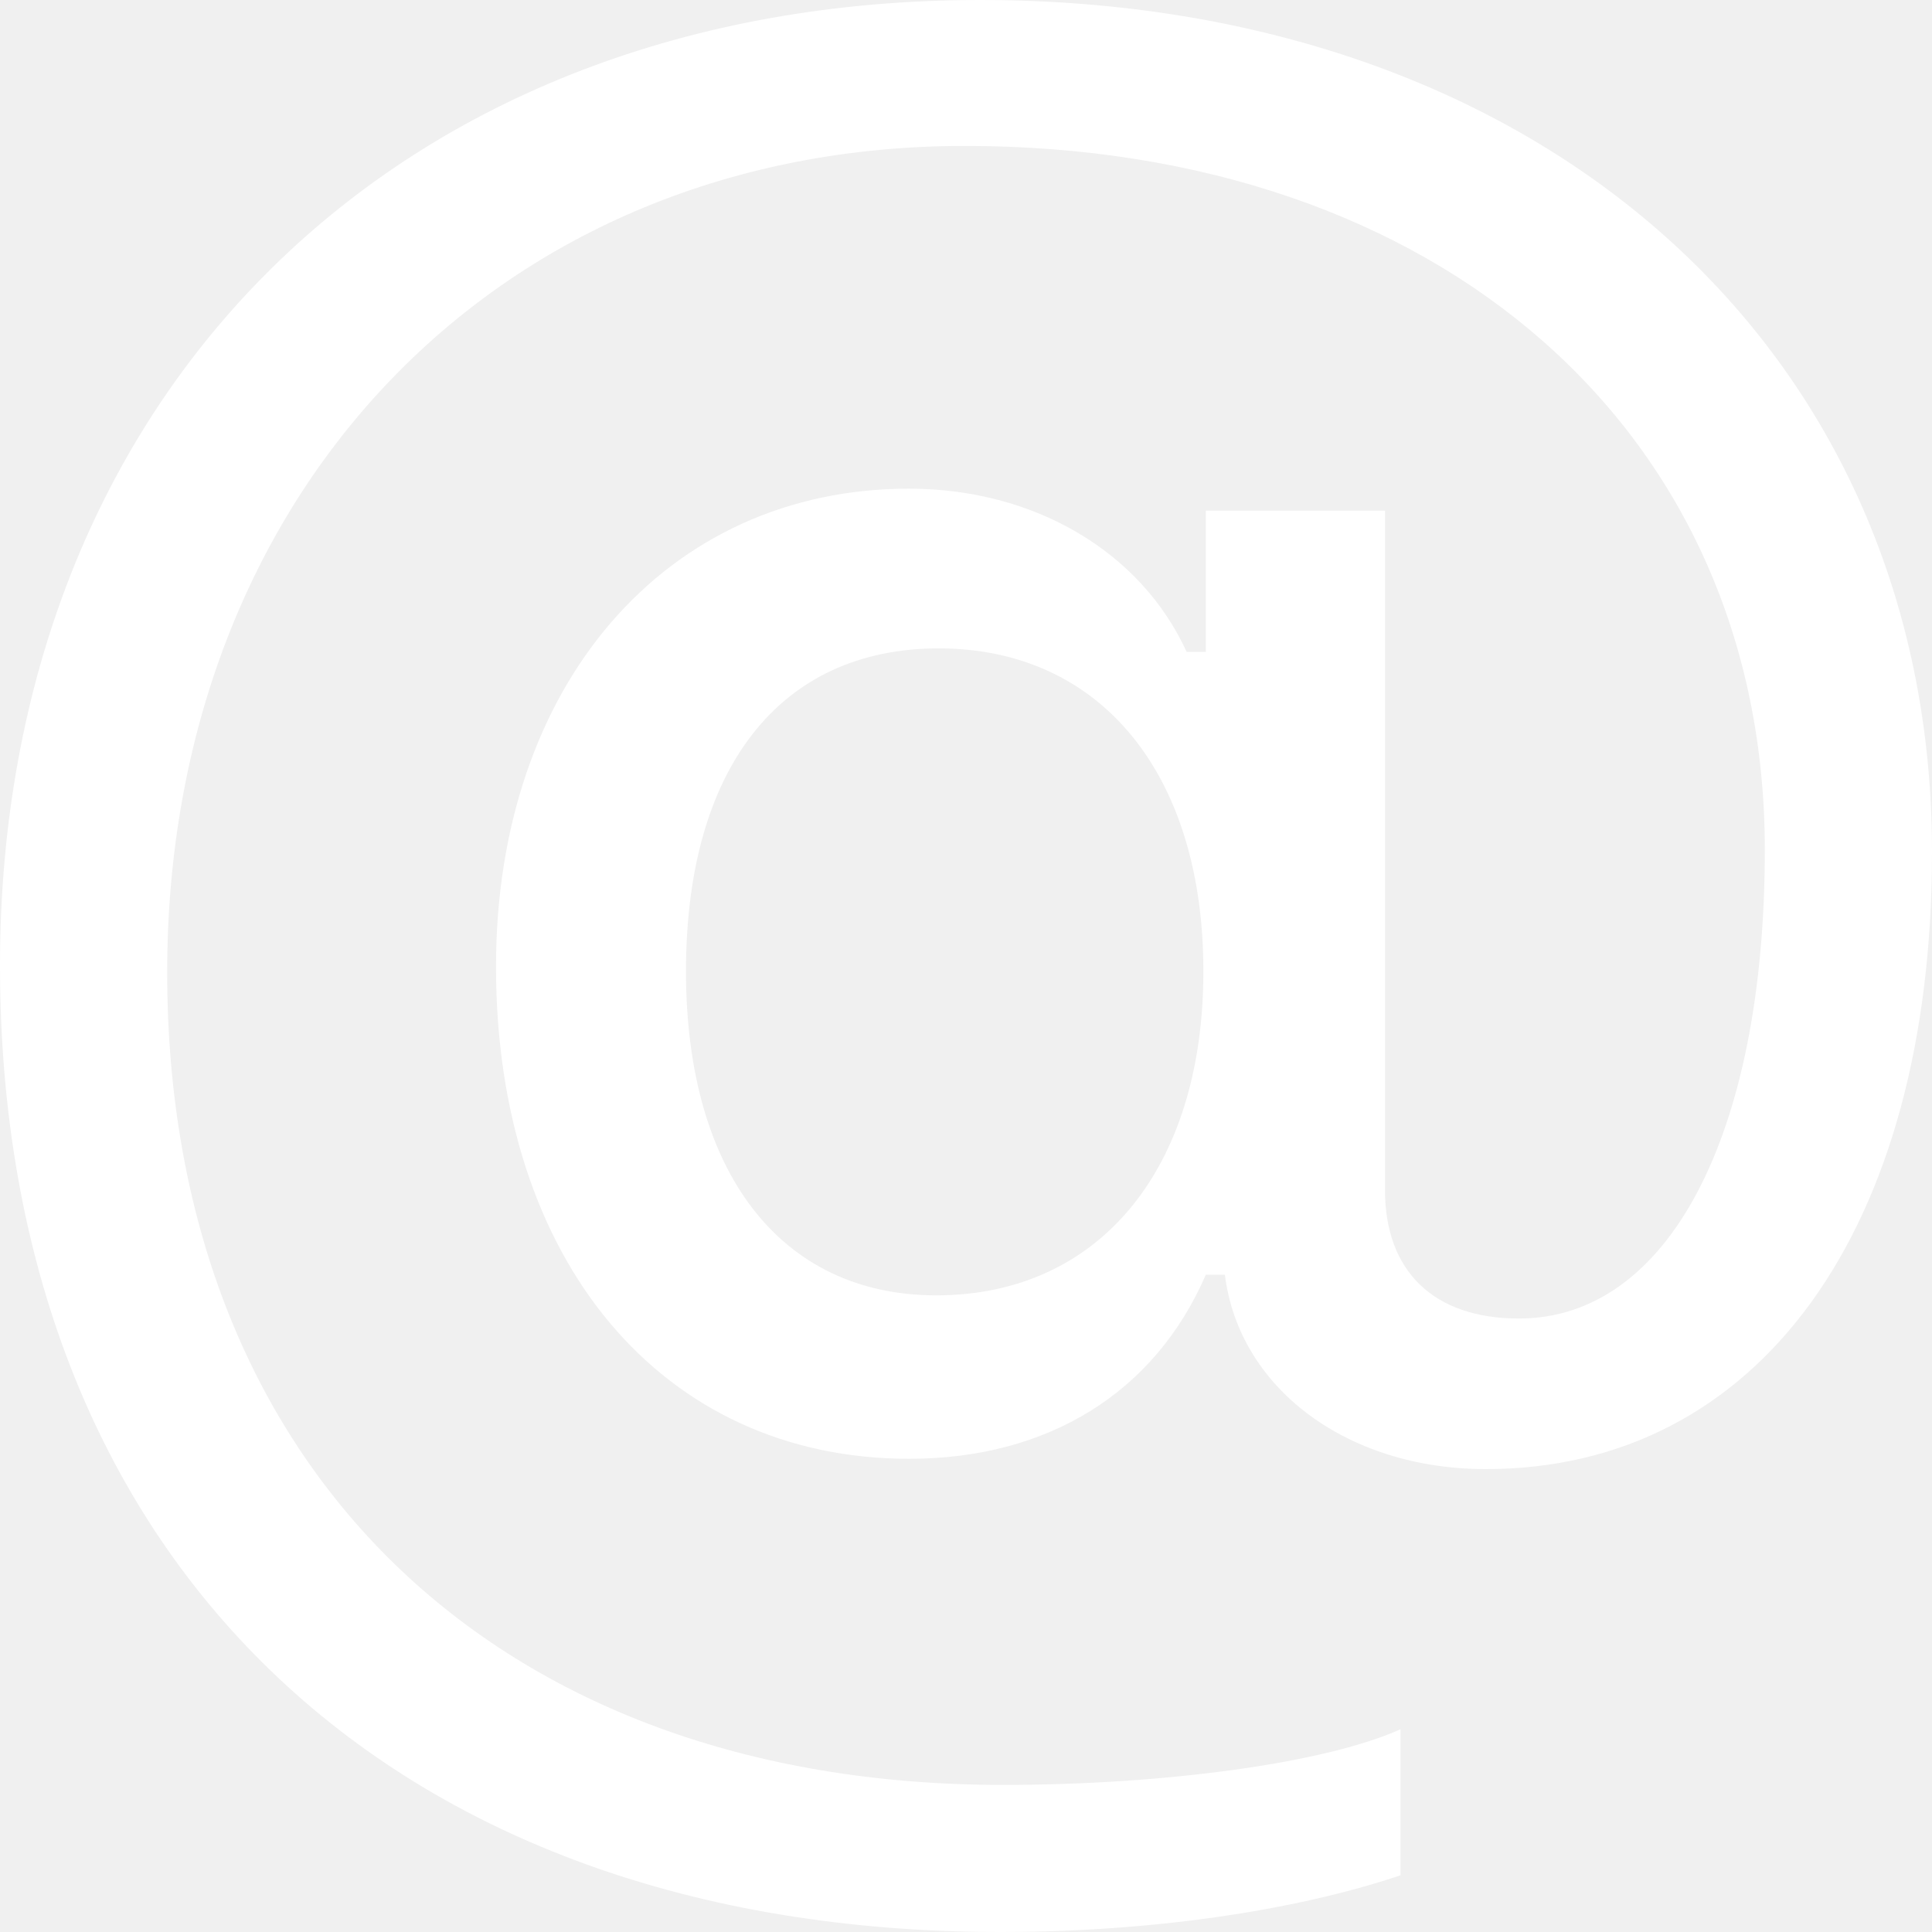
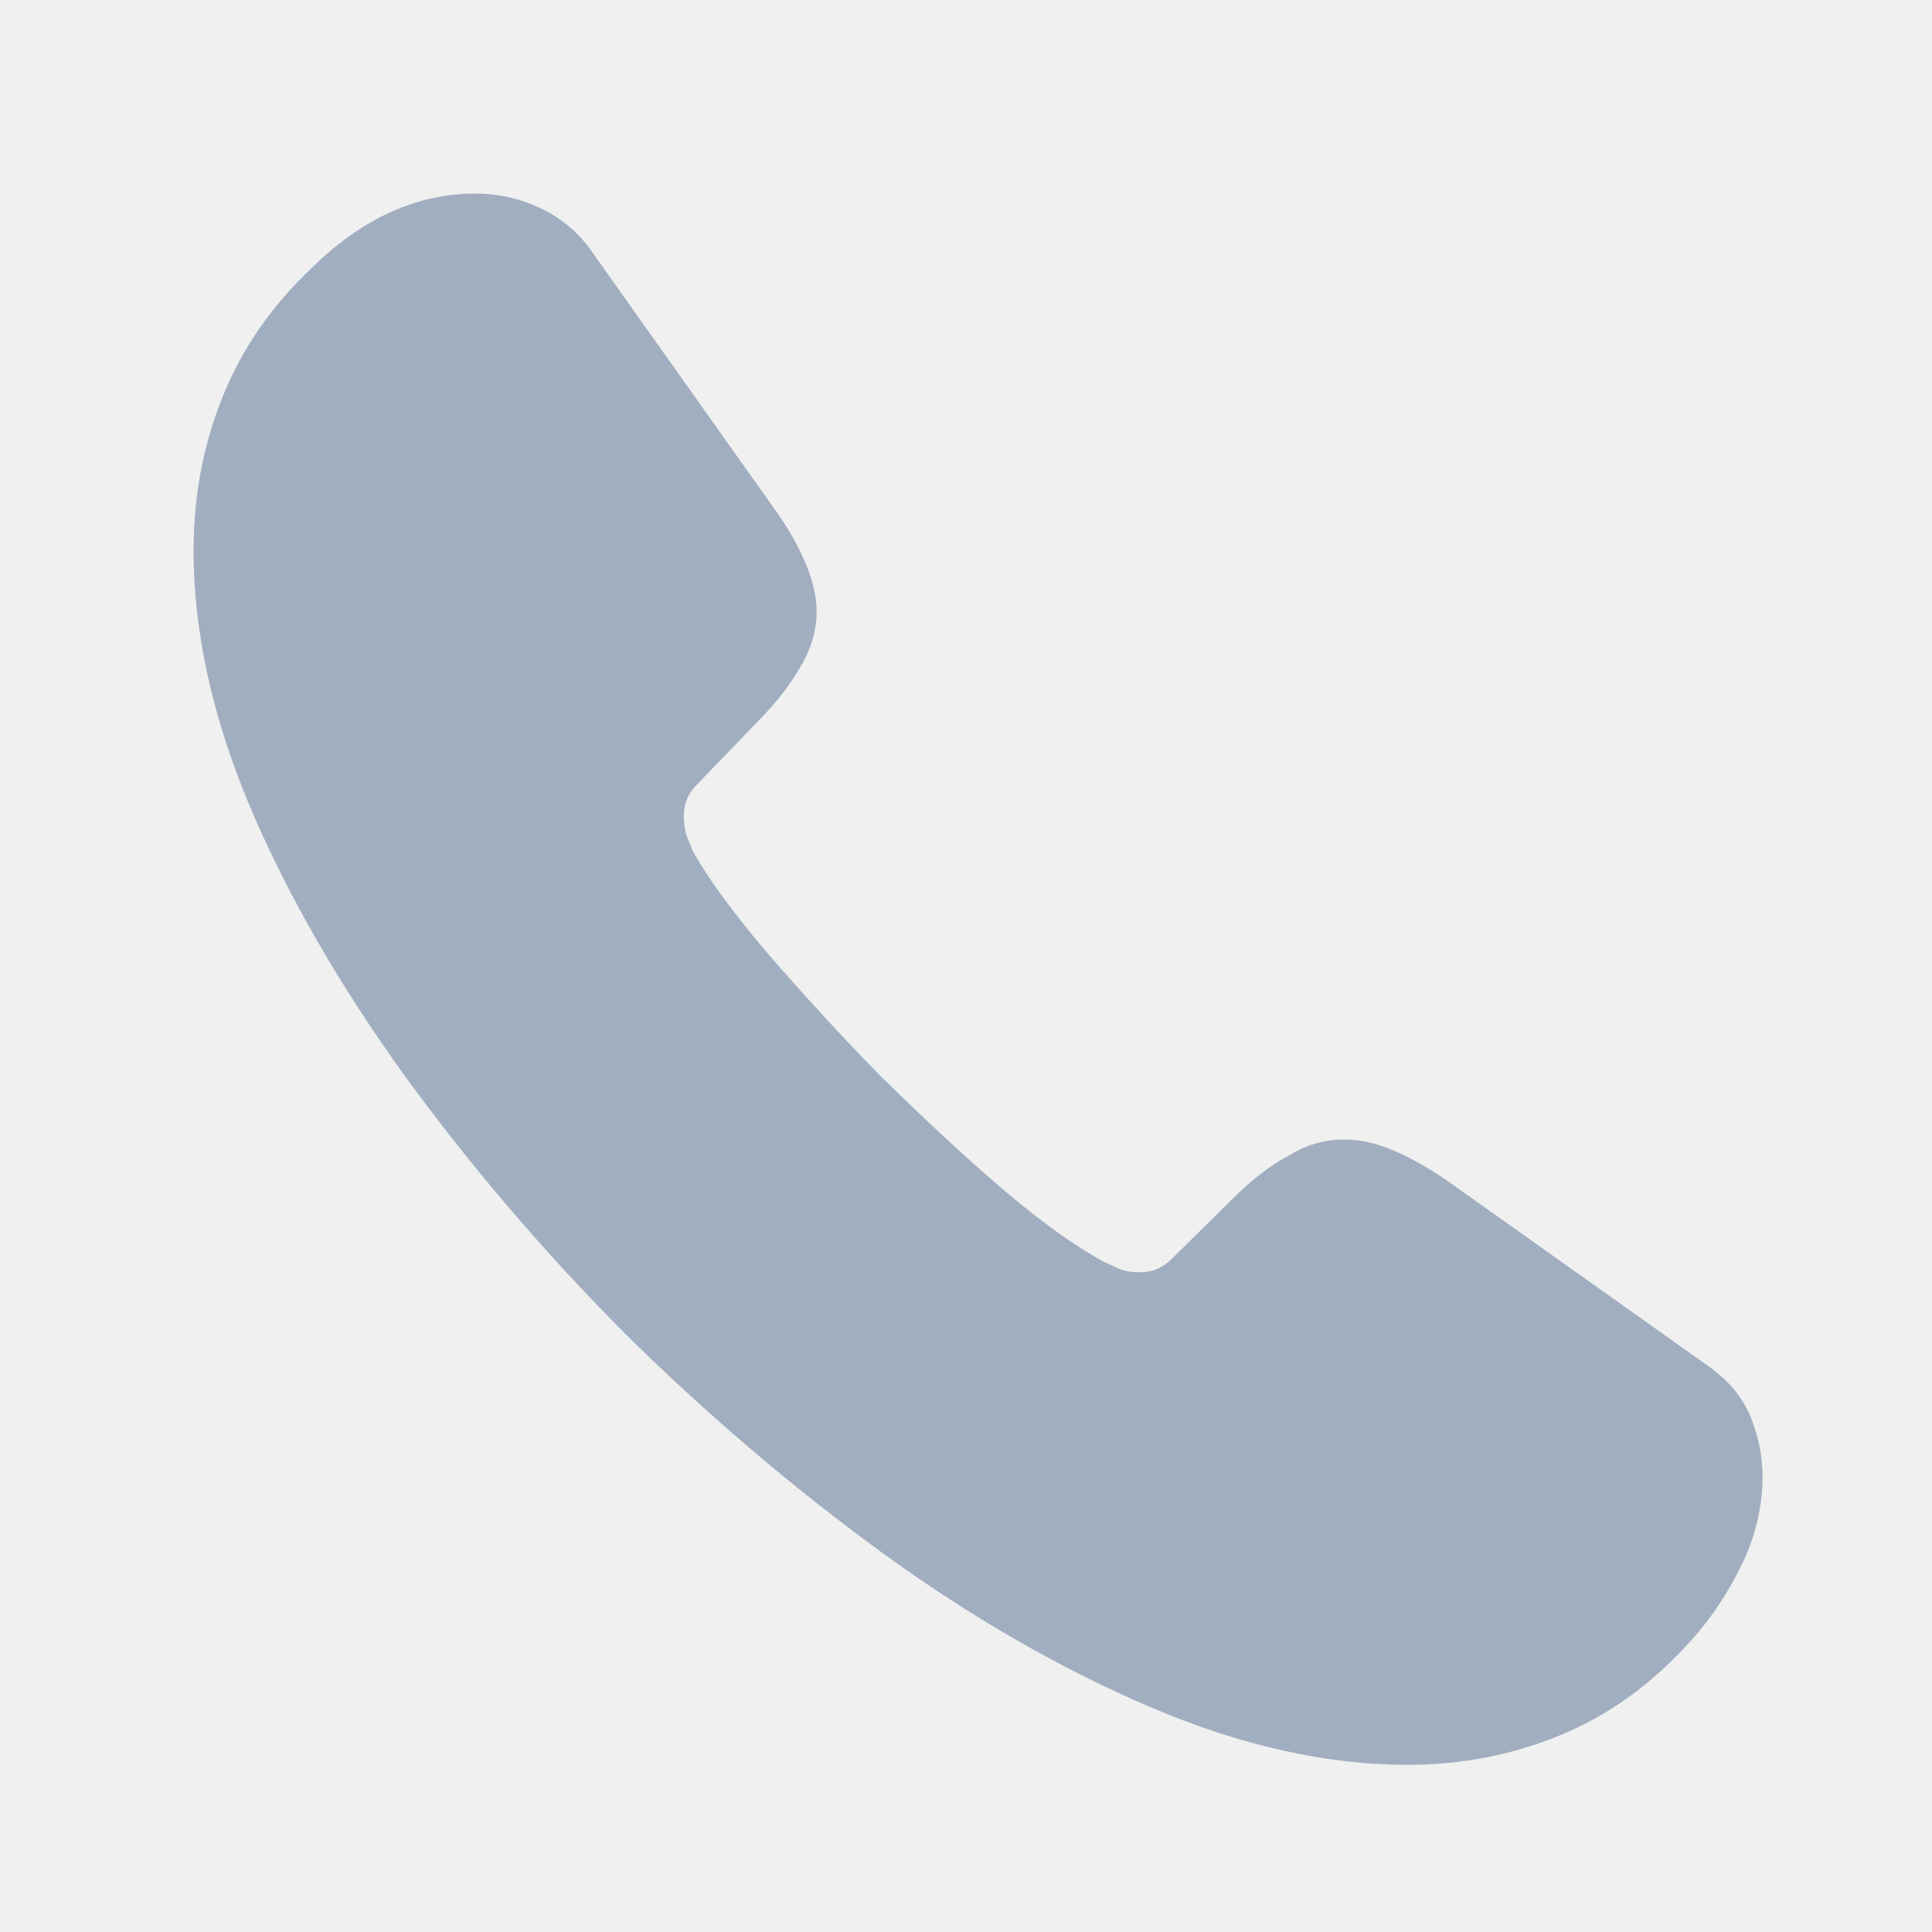
- <svg xmlns="http://www.w3.org/2000/svg" width="15" height="15" viewBox="0 0 15 15" fill="none">
-   <path d="M15 6.615C15 2.715 11.969 0 7.611 0C3.095 0 0 3.047 0 7.496C0 12.088 3.013 15 7.767 15C8.929 15 10.044 14.838 10.873 14.56V13.426C10.293 13.688 9.047 13.858 7.786 13.858C3.842 13.858 1.298 11.386 1.298 7.55C1.298 3.811 3.887 1.133 7.491 1.133C11.177 1.133 13.702 3.352 13.702 6.597C13.702 8.808 12.955 10.237 11.793 10.237C11.13 10.237 10.753 9.869 10.753 9.238V3.965H9.362V5.061H9.213C8.855 4.279 8.026 3.794 7.057 3.794C5.169 3.794 3.851 5.322 3.851 7.505C3.851 9.789 5.141 11.326 7.058 11.326C8.136 11.326 8.965 10.813 9.362 9.897H9.51C9.619 10.777 10.457 11.406 11.536 11.406C13.655 11.406 15 9.546 15 6.617V6.615ZM5.326 7.541C5.326 5.967 6.054 5.034 7.288 5.034C8.542 5.034 9.343 6.004 9.343 7.541C9.343 9.078 8.533 10.057 7.269 10.057C6.063 10.057 5.326 9.104 5.326 7.541Z" fill="white" />
+ <svg xmlns="http://www.w3.org/2000/svg" width="21" height="21" viewBox="0 0 21 21" fill="none">
+   <path d="M19.158 16.049C19.158 16.357 19.09 16.673 18.945 16.98C18.799 17.288 18.612 17.578 18.364 17.851C17.945 18.312 17.484 18.645 16.963 18.859C16.451 19.072 15.896 19.183 15.298 19.183C14.427 19.183 13.496 18.978 12.514 18.56C11.532 18.141 10.55 17.578 9.577 16.869C8.595 16.152 7.664 15.357 6.776 14.478C5.896 13.59 5.102 12.659 4.393 11.685C3.693 10.712 3.129 9.738 2.719 8.773C2.309 7.8 2.104 6.869 2.104 5.981C2.104 5.4 2.207 4.845 2.412 4.333C2.617 3.812 2.941 3.334 3.394 2.907C3.941 2.369 4.538 2.104 5.17 2.104C5.409 2.104 5.648 2.155 5.862 2.258C6.084 2.36 6.28 2.514 6.434 2.736L8.415 5.528C8.569 5.742 8.68 5.938 8.757 6.126C8.834 6.306 8.876 6.485 8.876 6.647C8.876 6.852 8.817 7.057 8.697 7.253C8.586 7.45 8.424 7.655 8.219 7.86L7.57 8.534C7.476 8.628 7.433 8.739 7.433 8.876C7.433 8.944 7.442 9.004 7.459 9.072C7.484 9.141 7.51 9.192 7.527 9.243C7.681 9.525 7.946 9.892 8.321 10.336C8.706 10.78 9.116 11.233 9.56 11.685C10.021 12.138 10.465 12.556 10.917 12.941C11.361 13.317 11.729 13.573 12.019 13.726C12.062 13.743 12.113 13.769 12.173 13.795C12.241 13.82 12.309 13.829 12.386 13.829C12.531 13.829 12.642 13.778 12.736 13.684L13.385 13.043C13.599 12.83 13.804 12.668 14 12.565C14.197 12.445 14.393 12.386 14.607 12.386C14.769 12.386 14.94 12.42 15.127 12.497C15.315 12.574 15.512 12.685 15.725 12.83L18.552 14.837C18.774 14.99 18.928 15.17 19.021 15.383C19.107 15.597 19.158 15.81 19.158 16.049Z" fill="#A0AEC0" />
</svg>
